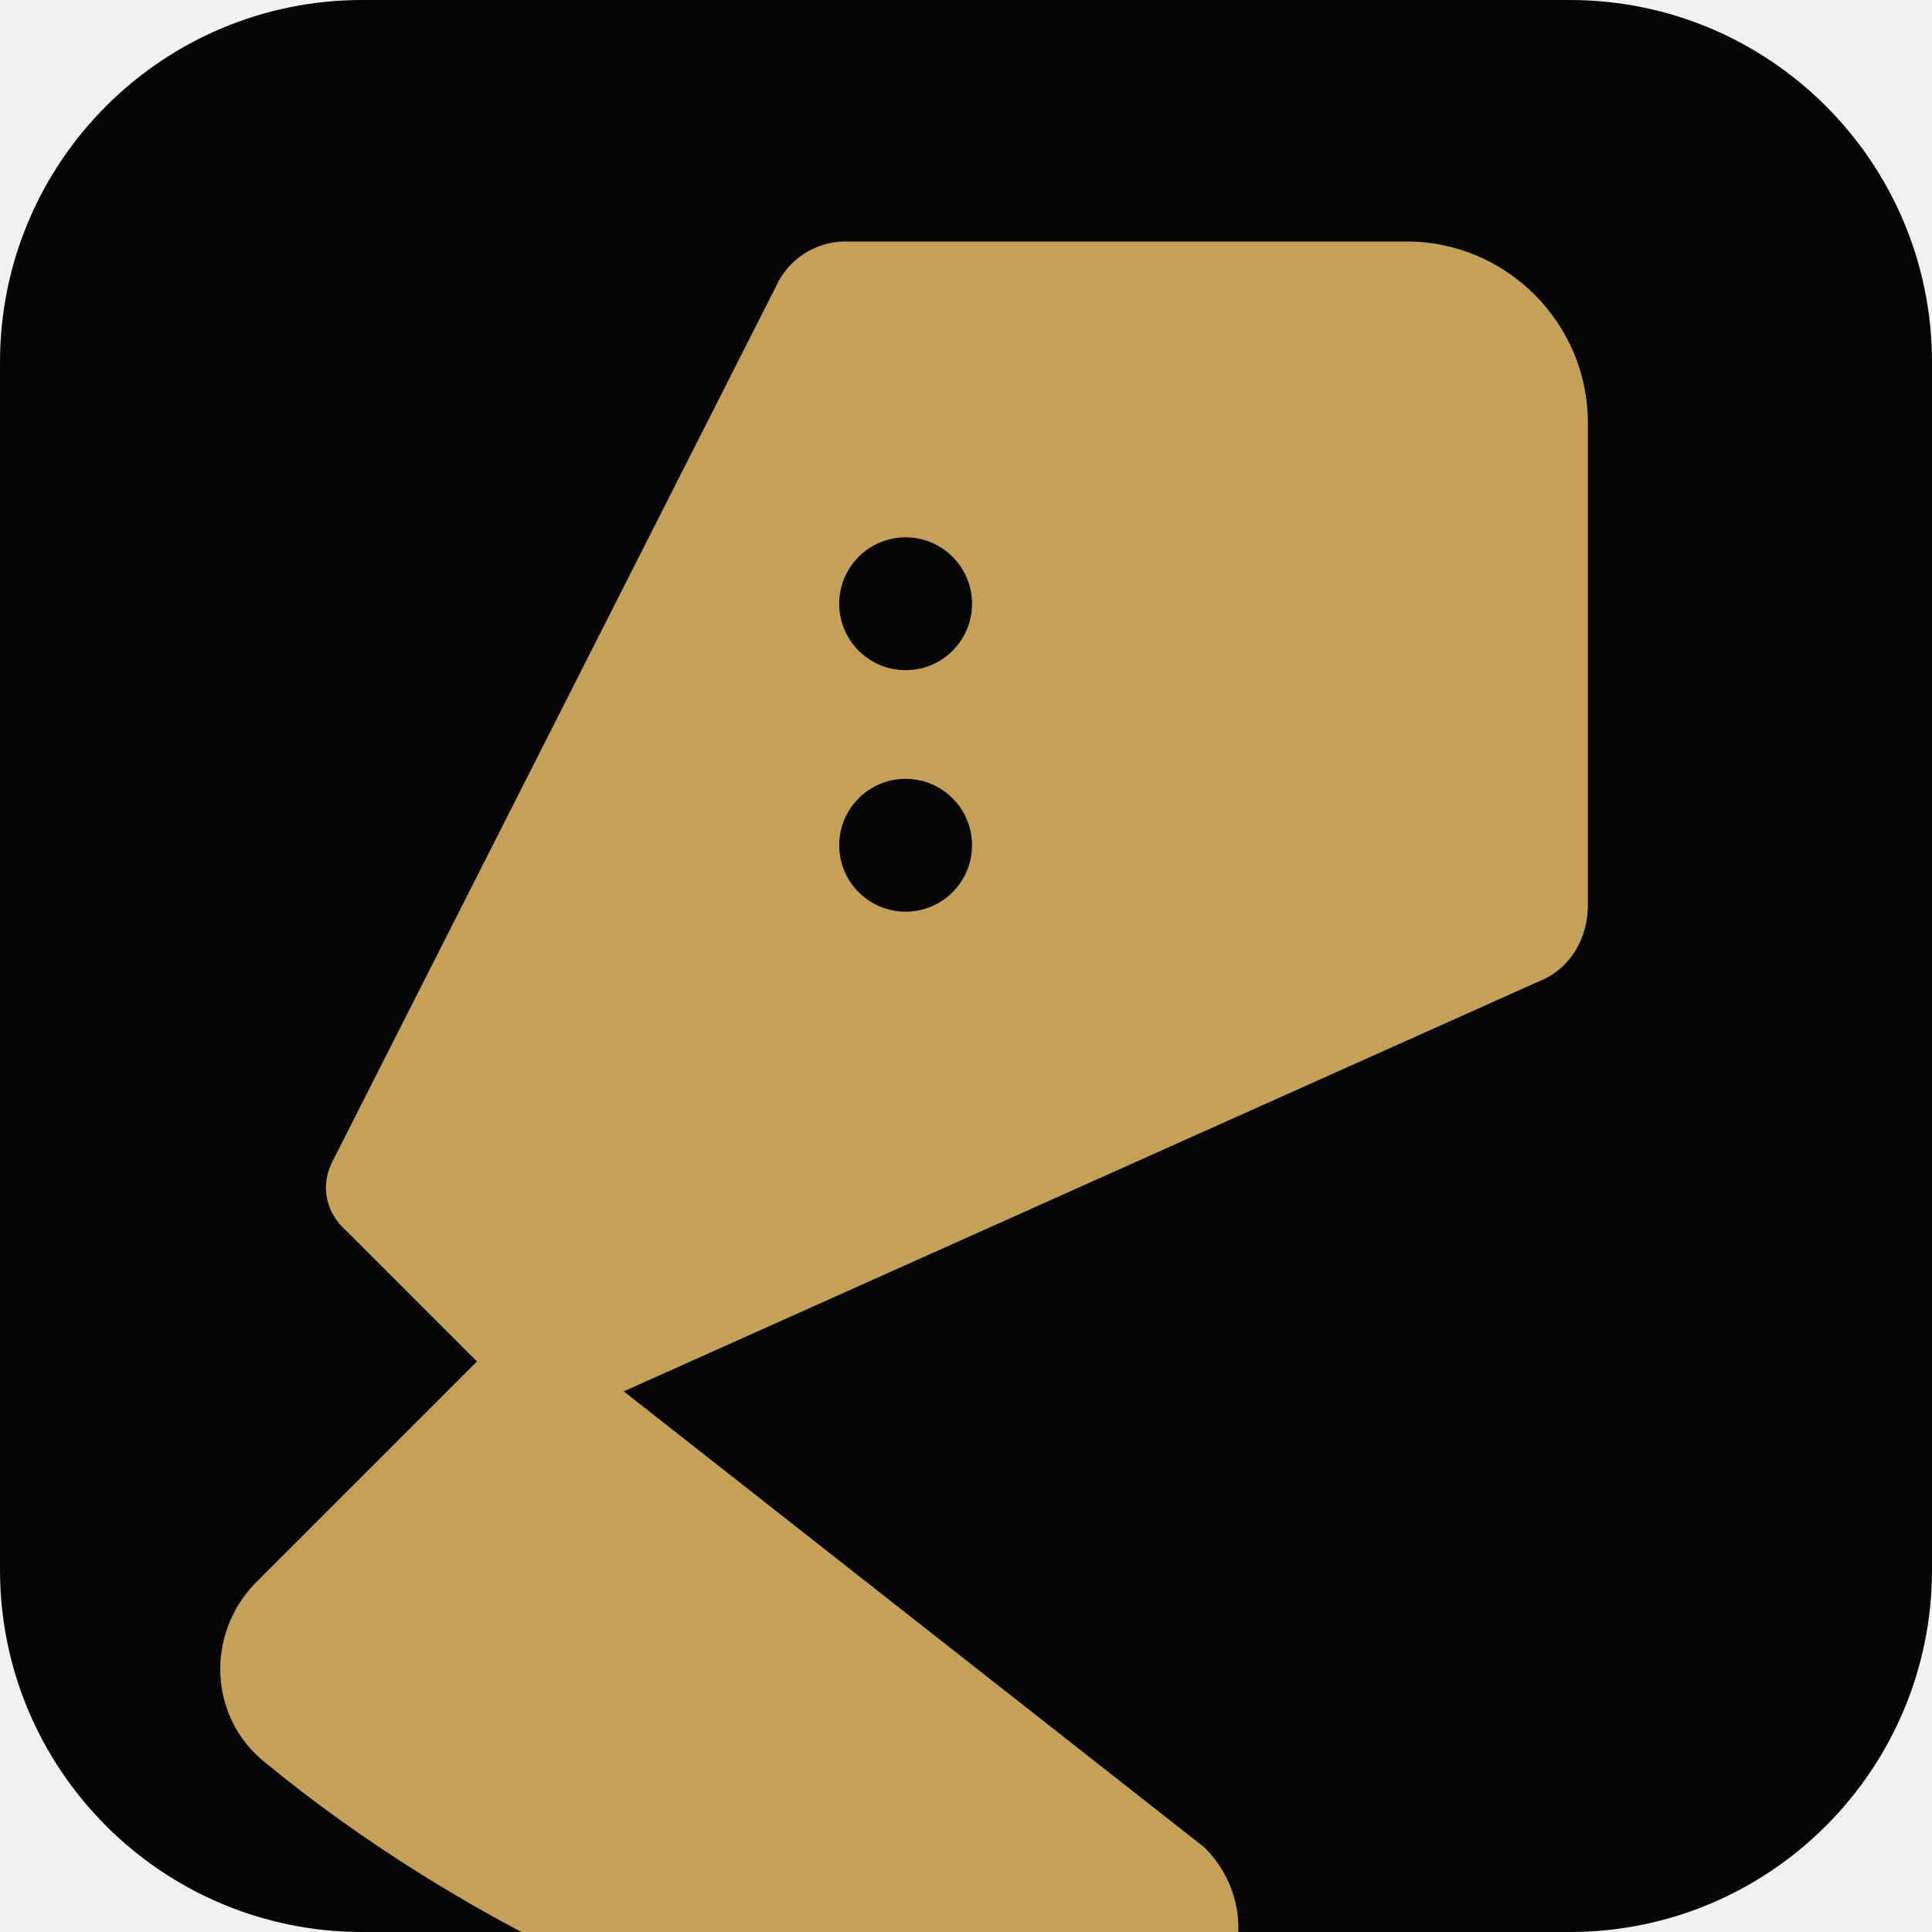
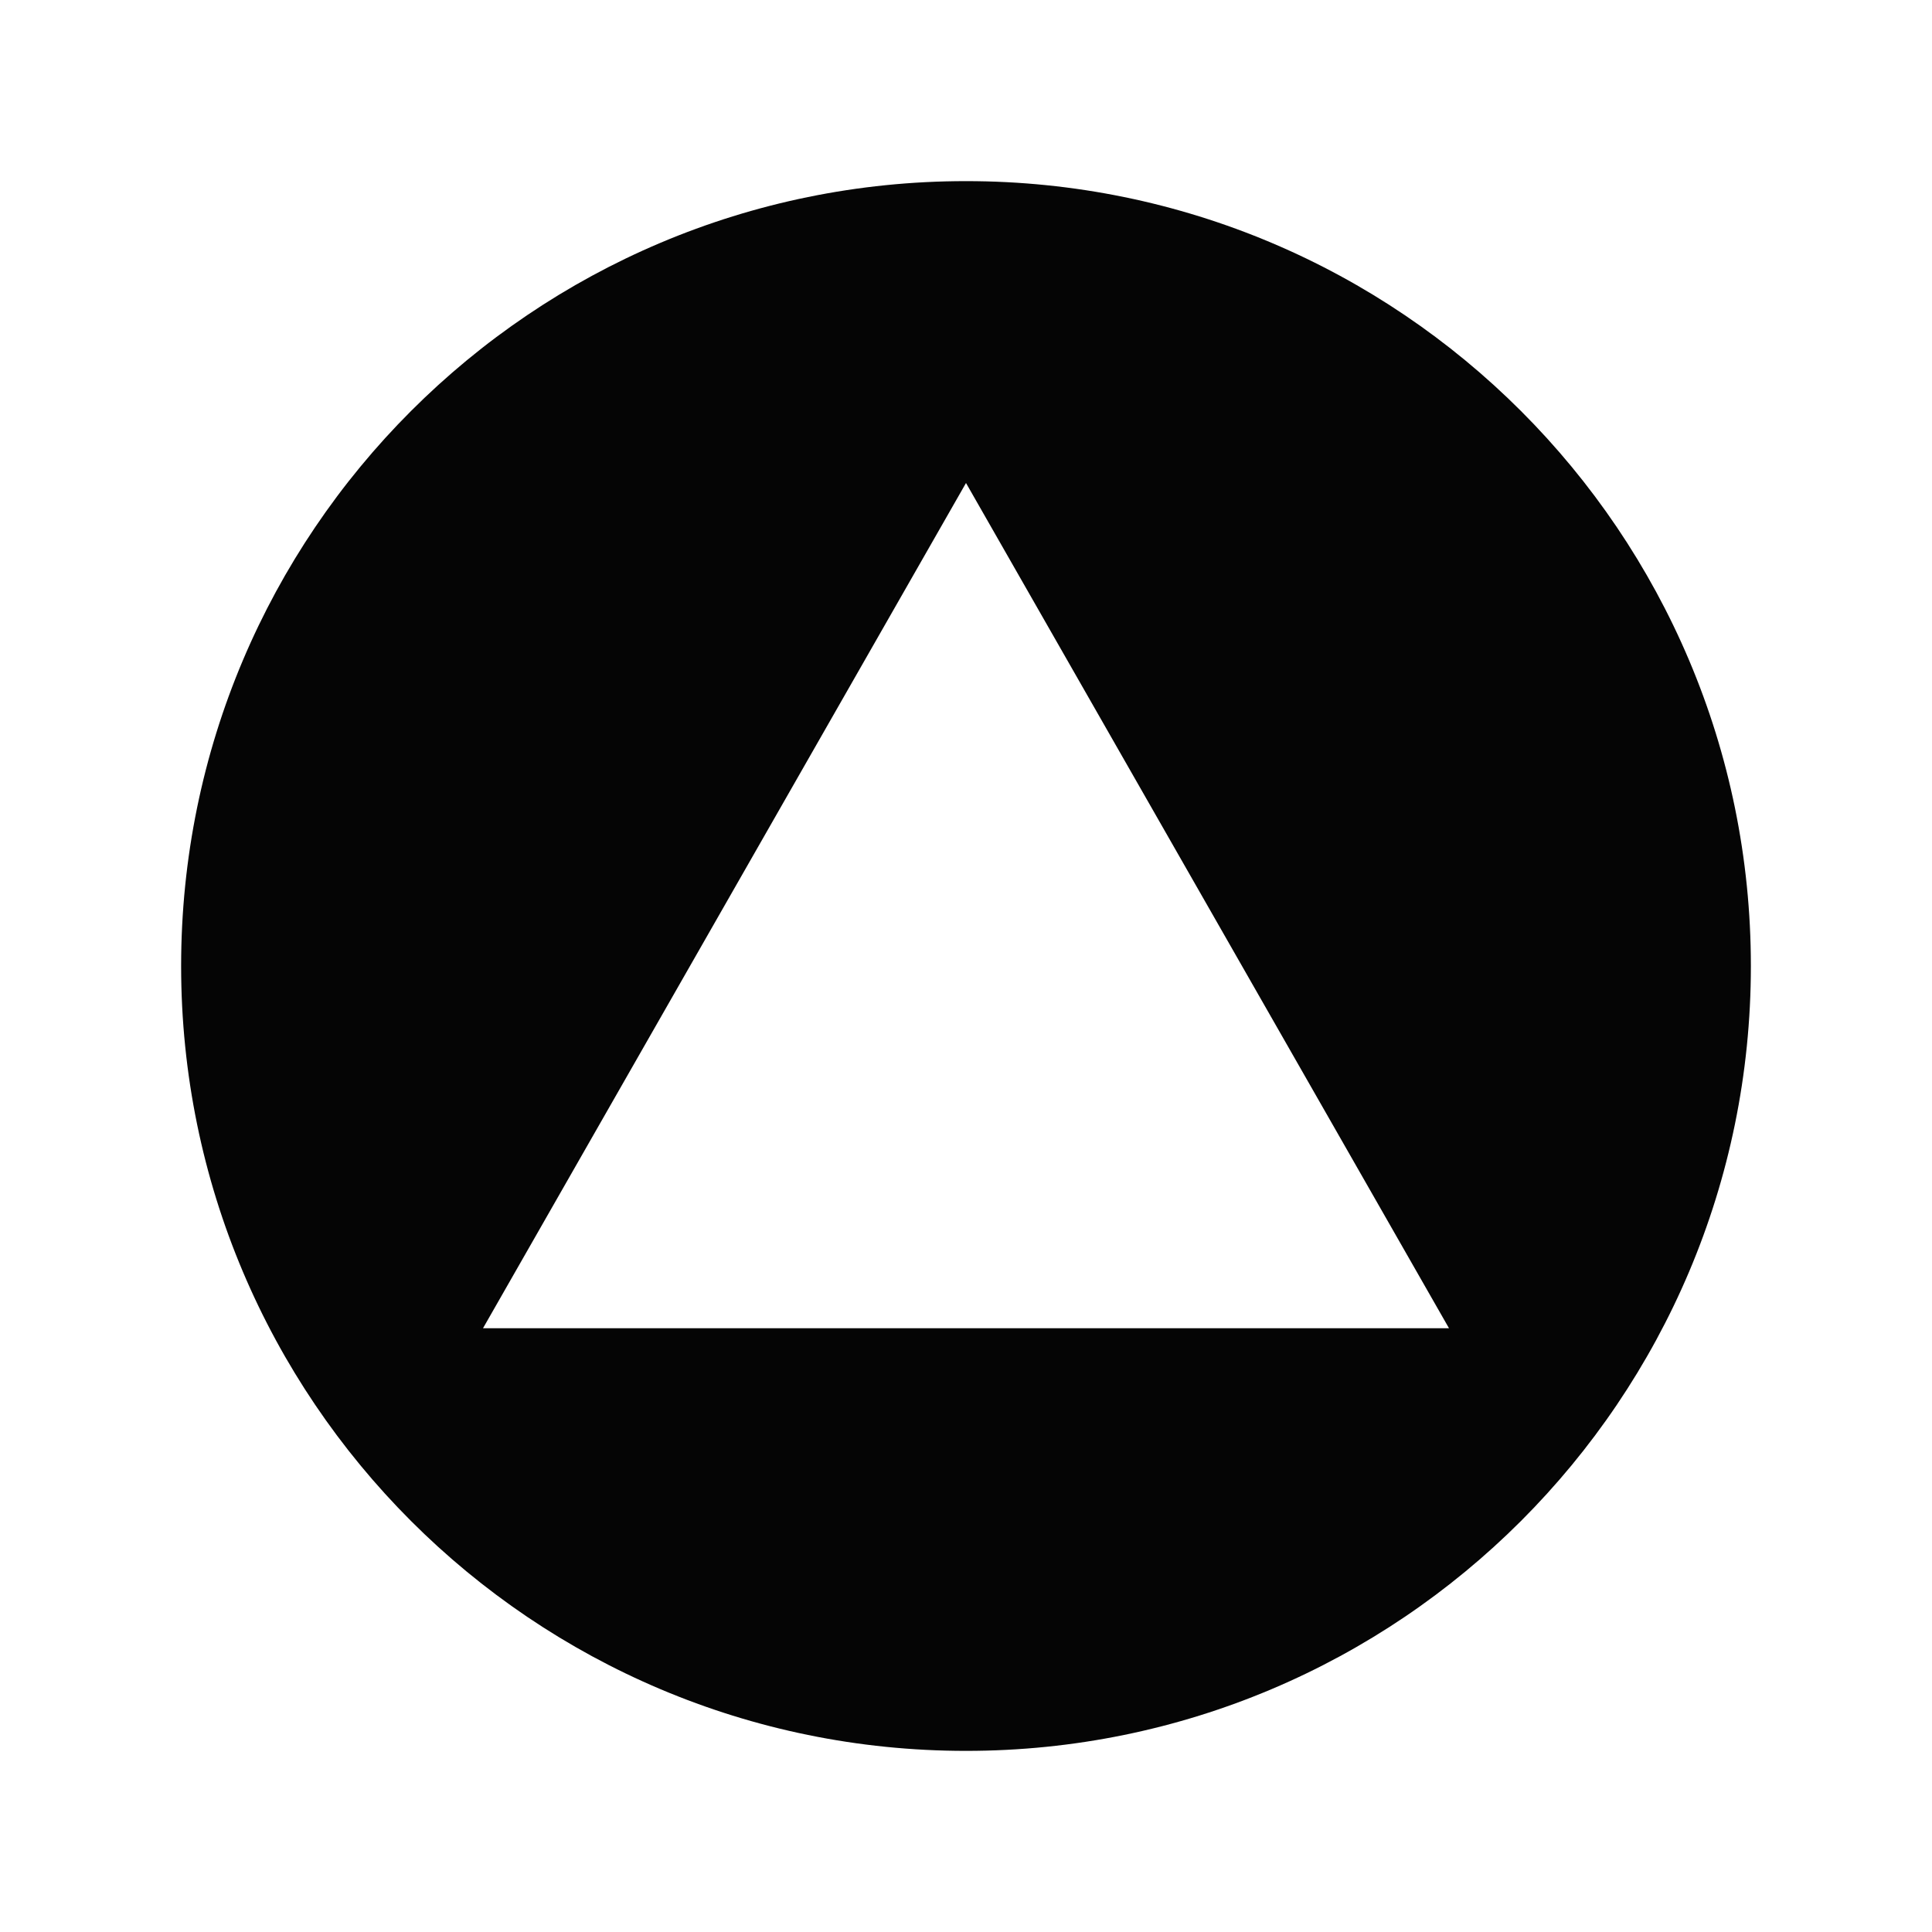
- <svg xmlns="http://www.w3.org/2000/svg" viewBox="0 0 64 64" fill="none">
-   <rect width="64" height="64" rx="12" fill="#050505" />
-   <path fill="#C5A059" d="M28 8c-1 0-1.9.6-2.3 1.5L11 38.5c-.4.8-.2 1.7.5 2.3l5.5 5.5c.6.6 1.5.7 2.3.4L51 32.5c1-.4 1.6-1.4 1.6-2.5V14c0-3.3-2.7-6-6-6H28z" />
-   <circle cx="30" cy="20" r="2.2" fill="#050505" />
-   <circle cx="30" cy="28" r="2.2" fill="#050505" />
-   <path fill="#C5A059" d="M18 44c-.7 0-1.4.3-1.9.8L8.5 52.4c-1.7 1.7-1.6 4.5.3 6 6.2 5.1 16.2 10.4 25.6 10.4 3 0 5.1-1.1 6.1-3 .9-1.6.6-3.4-.6-4.6L18 44z" />
+ <svg xmlns="http://www.w3.org/2000/svg" viewBox="0 0 64 64" fill="none" role="img" aria-label="NORDBLADE">
+   <rect width="64" height="64" fill="#ffffff" />
+   <circle cx="32" cy="32" r="26" fill="#050505" />
+   <path fill="#ffffff" d="M32 16 L48 44 H16 Z" />
</svg>
